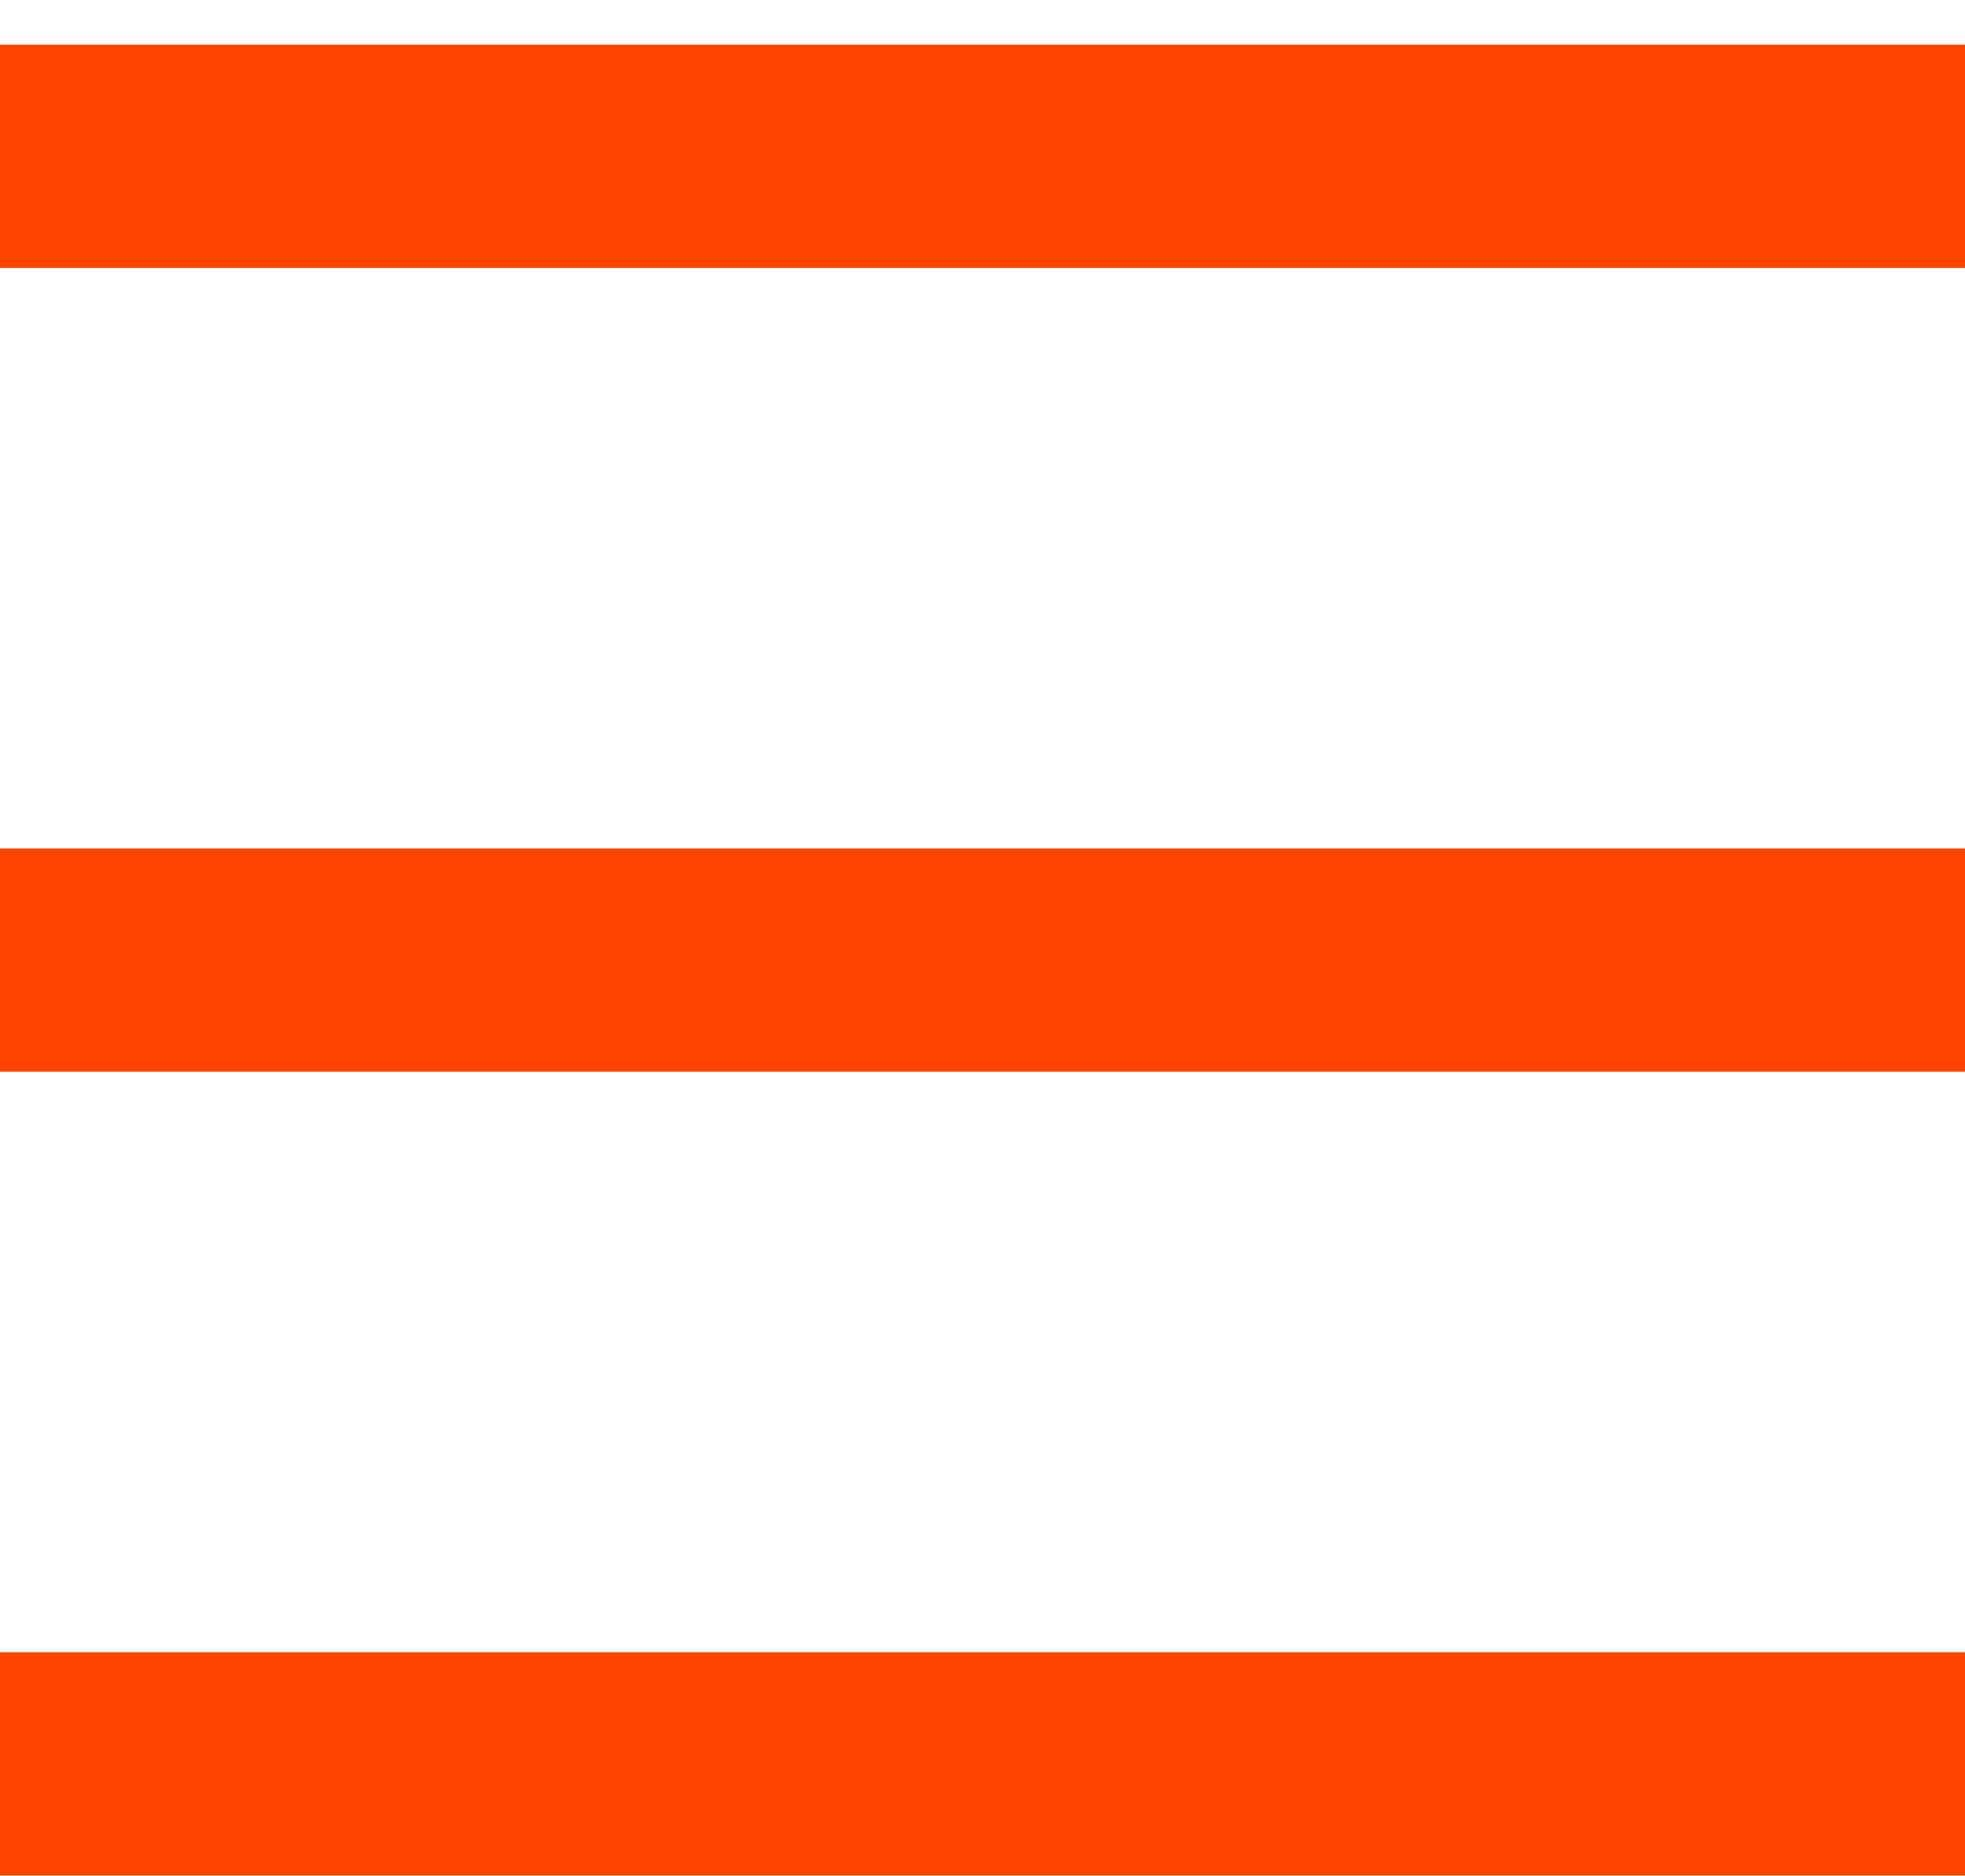
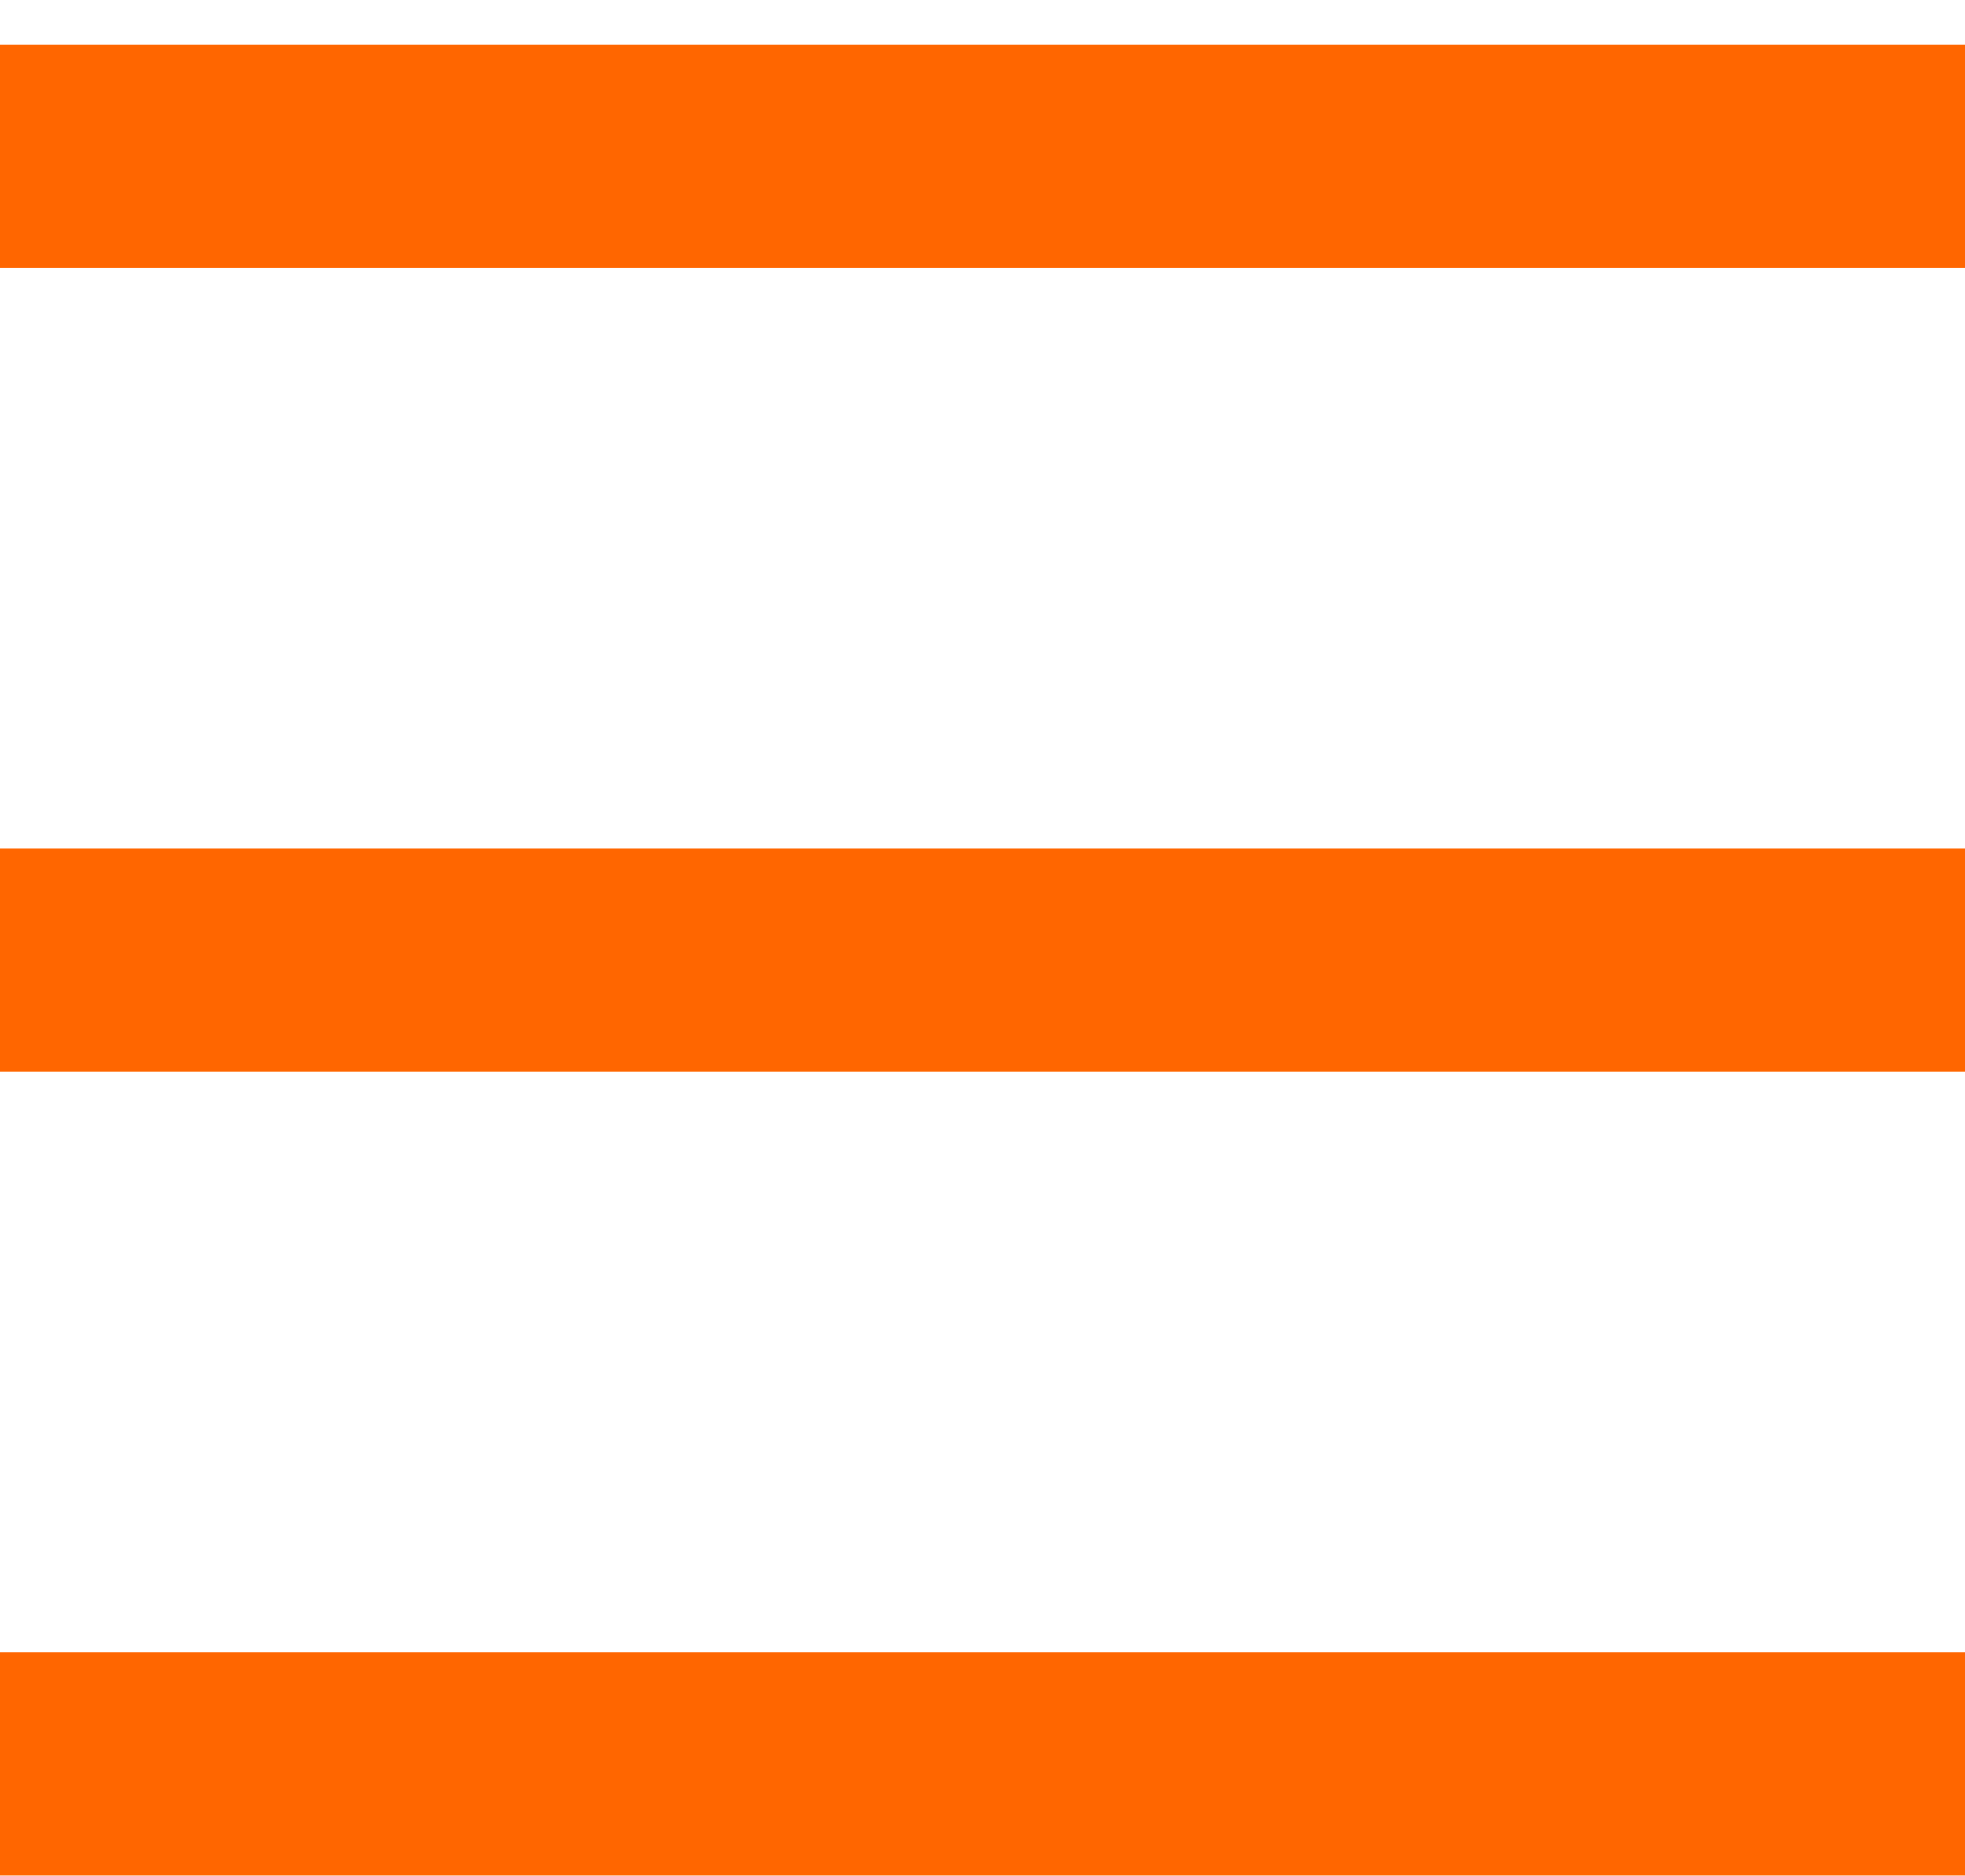
<svg xmlns="http://www.w3.org/2000/svg" width="22" height="21" viewBox="0 0 22 21" fill="none">
-   <path fill-rule="evenodd" clip-rule="evenodd" d="M22 3L0 3L0 0.5L22 0.5V3Z" fill="#f40" />
-   <path fill-rule="evenodd" clip-rule="evenodd" d="M22 12L0 12L0 9.5L22 9.5V12Z" fill="#f40" />
-   <path fill-rule="evenodd" clip-rule="evenodd" d="M22 21L0 21L0 18.5L22 18.5V21Z" fill="#f40" />
+   <path fill-rule="evenodd" clip-rule="evenodd" d="M22 3L0 3L0 0.5L22 0.5V3Z" fill="#f60" />
+   <path fill-rule="evenodd" clip-rule="evenodd" d="M22 12L0 12L0 9.5L22 9.5V12Z" fill="#f60" />
+   <path fill-rule="evenodd" clip-rule="evenodd" d="M22 21L0 21L0 18.5L22 18.5V21Z" fill="#f60" />
</svg>
